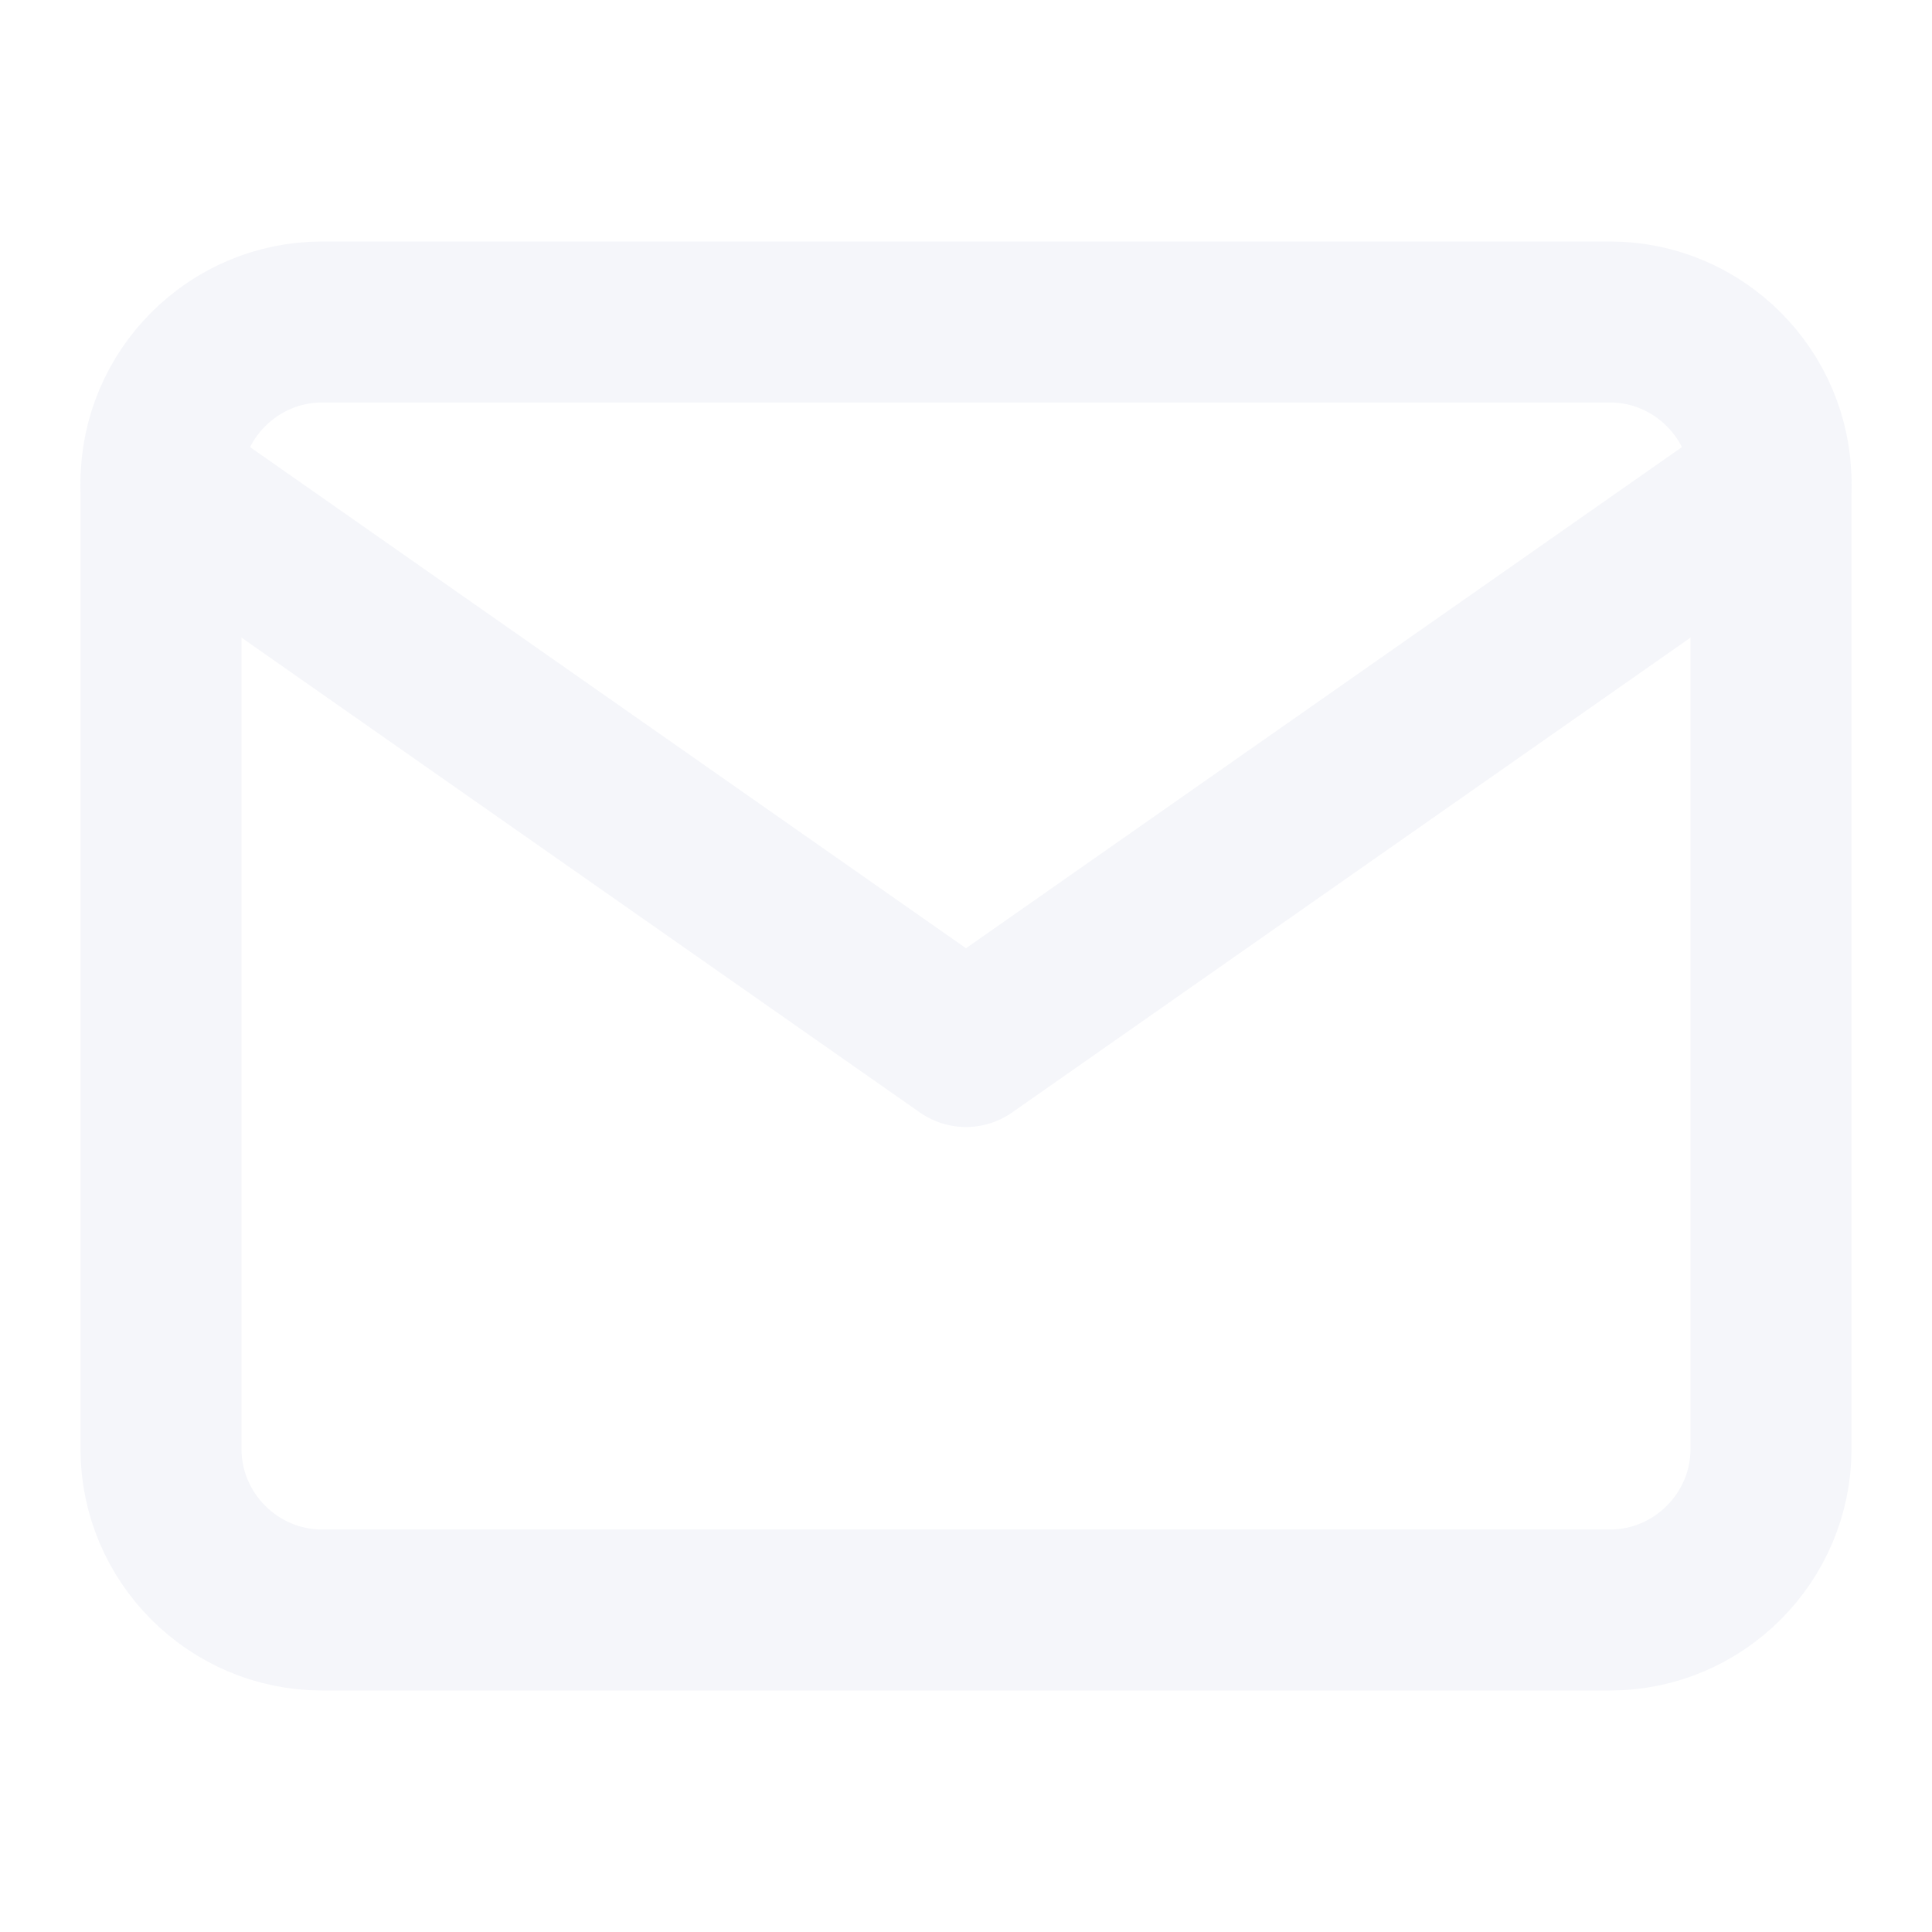
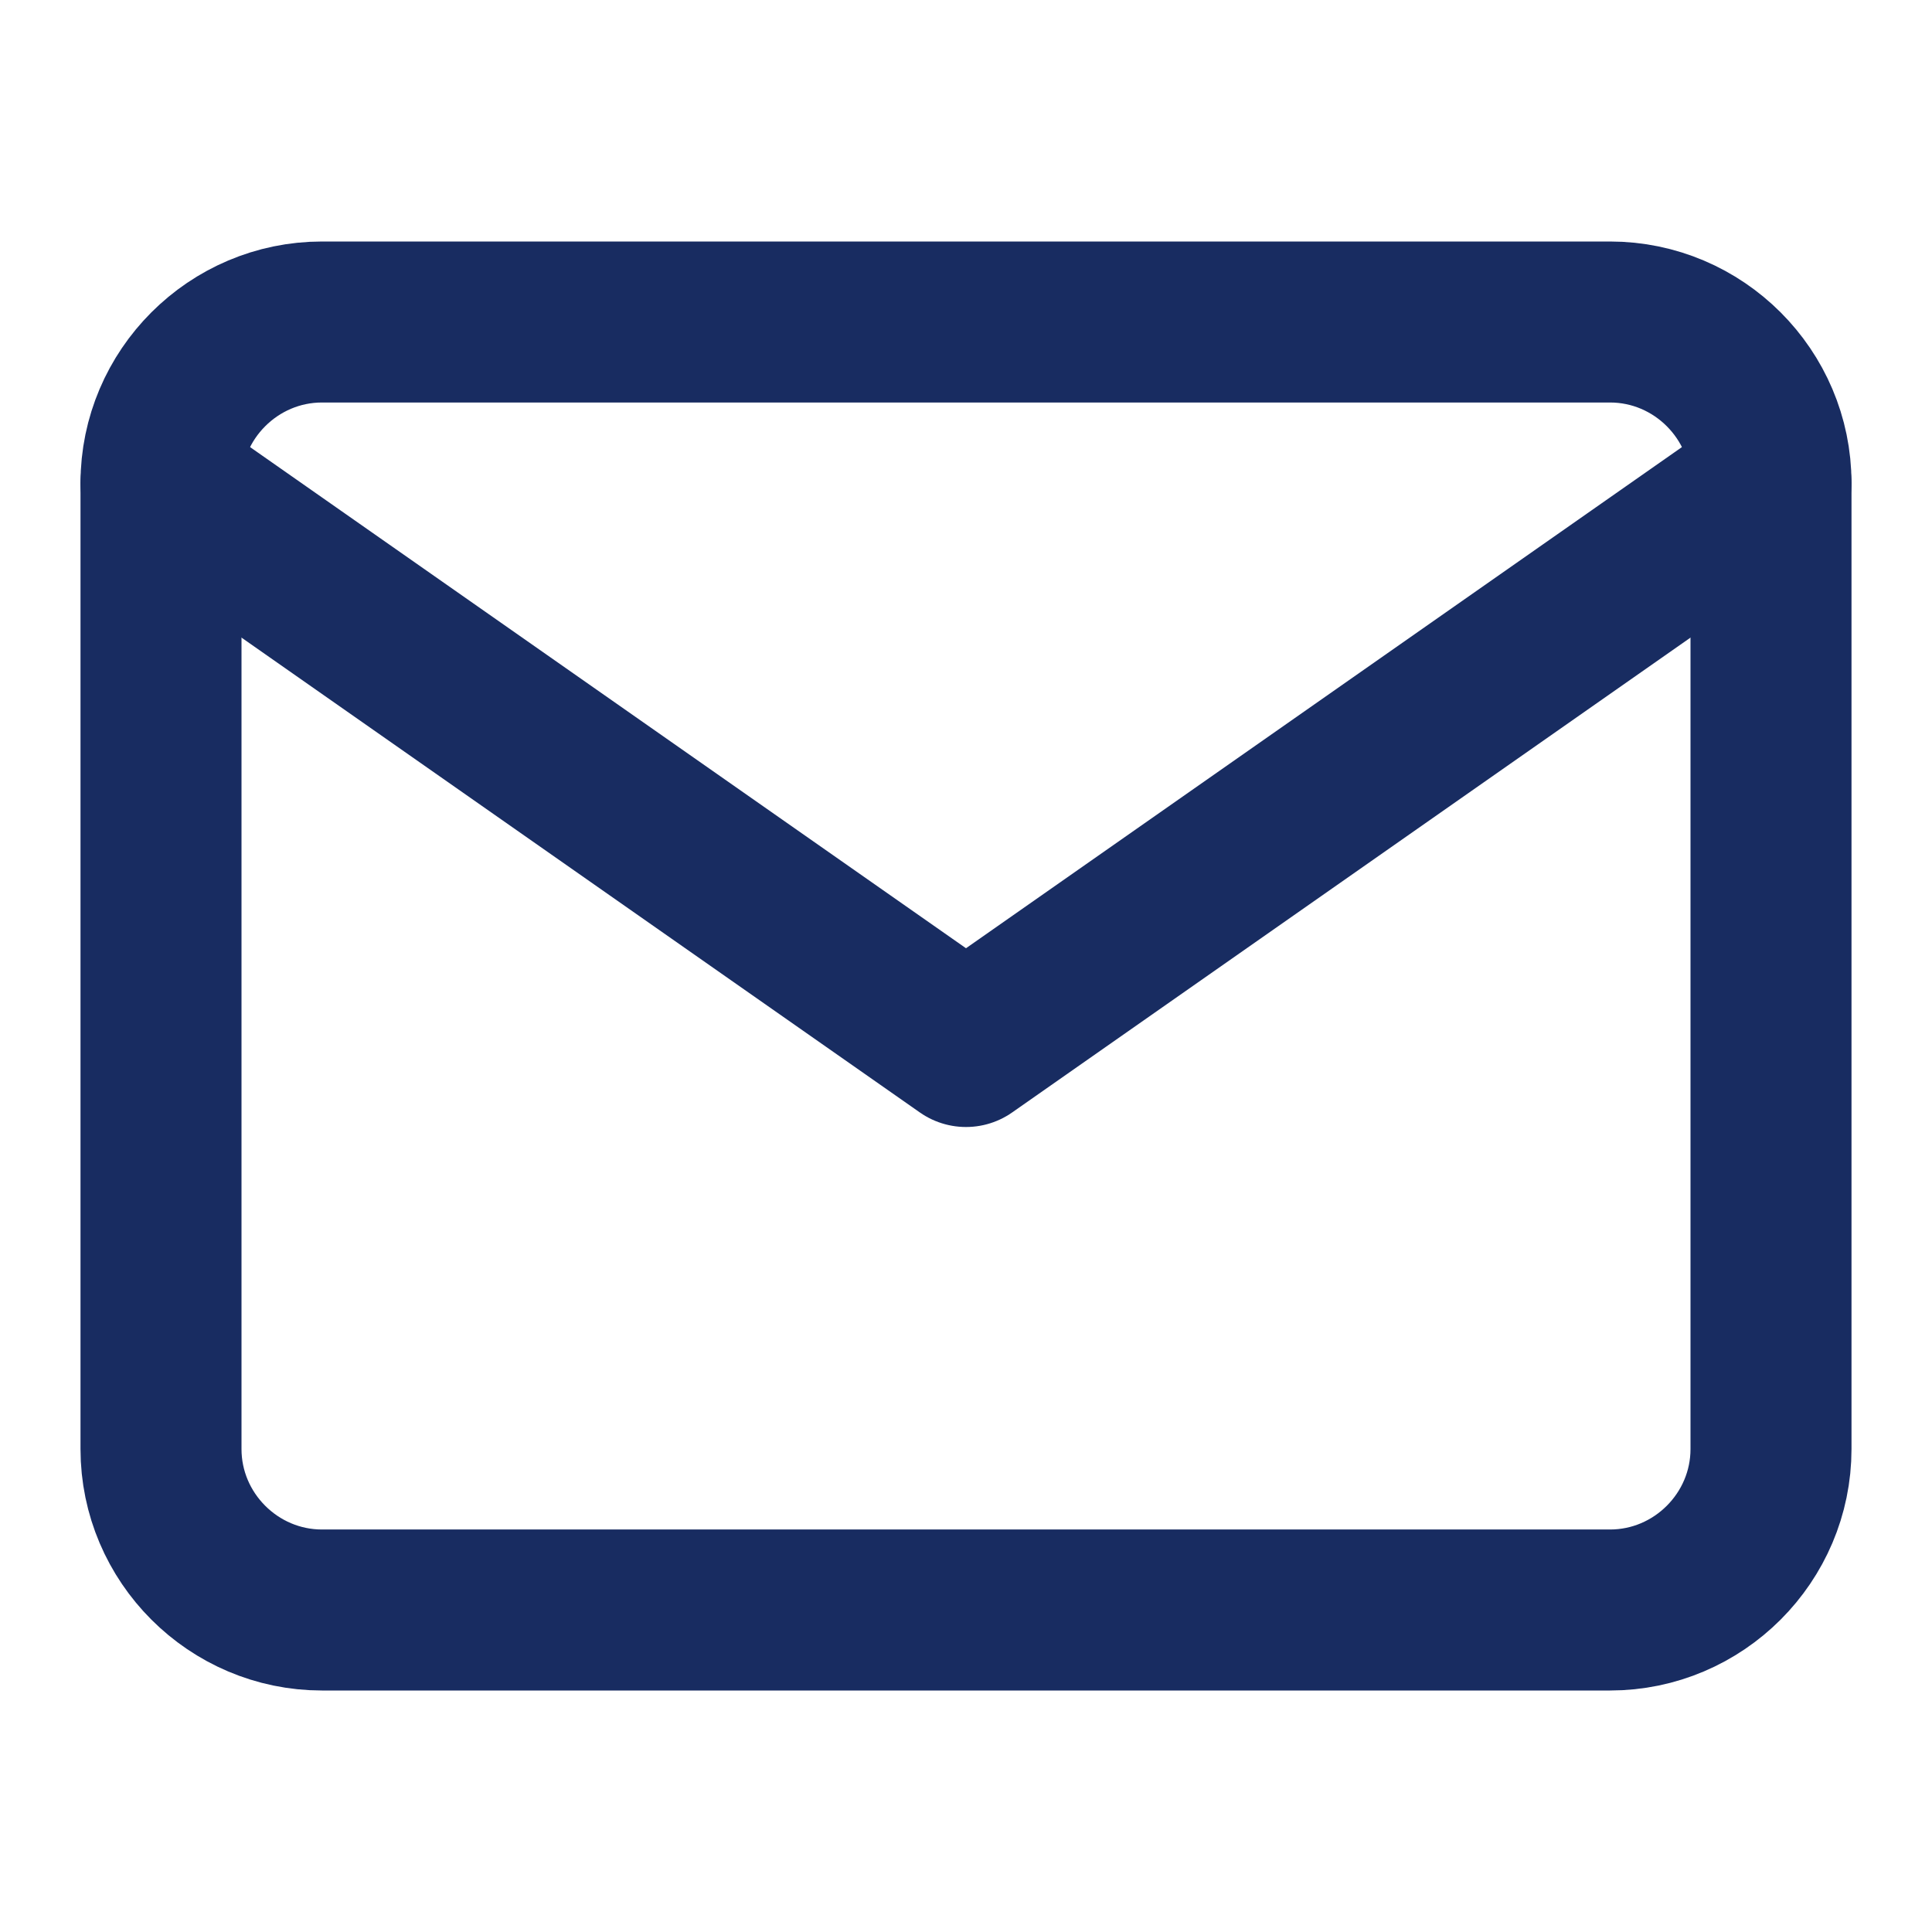
- <svg xmlns="http://www.w3.org/2000/svg" width="24" height="24" viewBox="0 0 24 24" fill="none" stroke="#f5f6fa" stroke-width="2" stroke-linecap="round" stroke-linejoin="round" class="feather feather-mail">
+ <svg xmlns="http://www.w3.org/2000/svg" width="24" height="24" viewBox="0 0 24 24" fill="none" stroke="#182C61" stroke-width="2" stroke-linecap="round" stroke-linejoin="round" class="feather feather-mail">
  <path d="M4 4h16c1.1 0 2 .9 2 2v12c0 1.1-.9 2-2 2H4c-1.1 0-2-.9-2-2V6c0-1.1.9-2 2-2z" />
  <polyline points="22,6 12,13 2,6" />
</svg>
